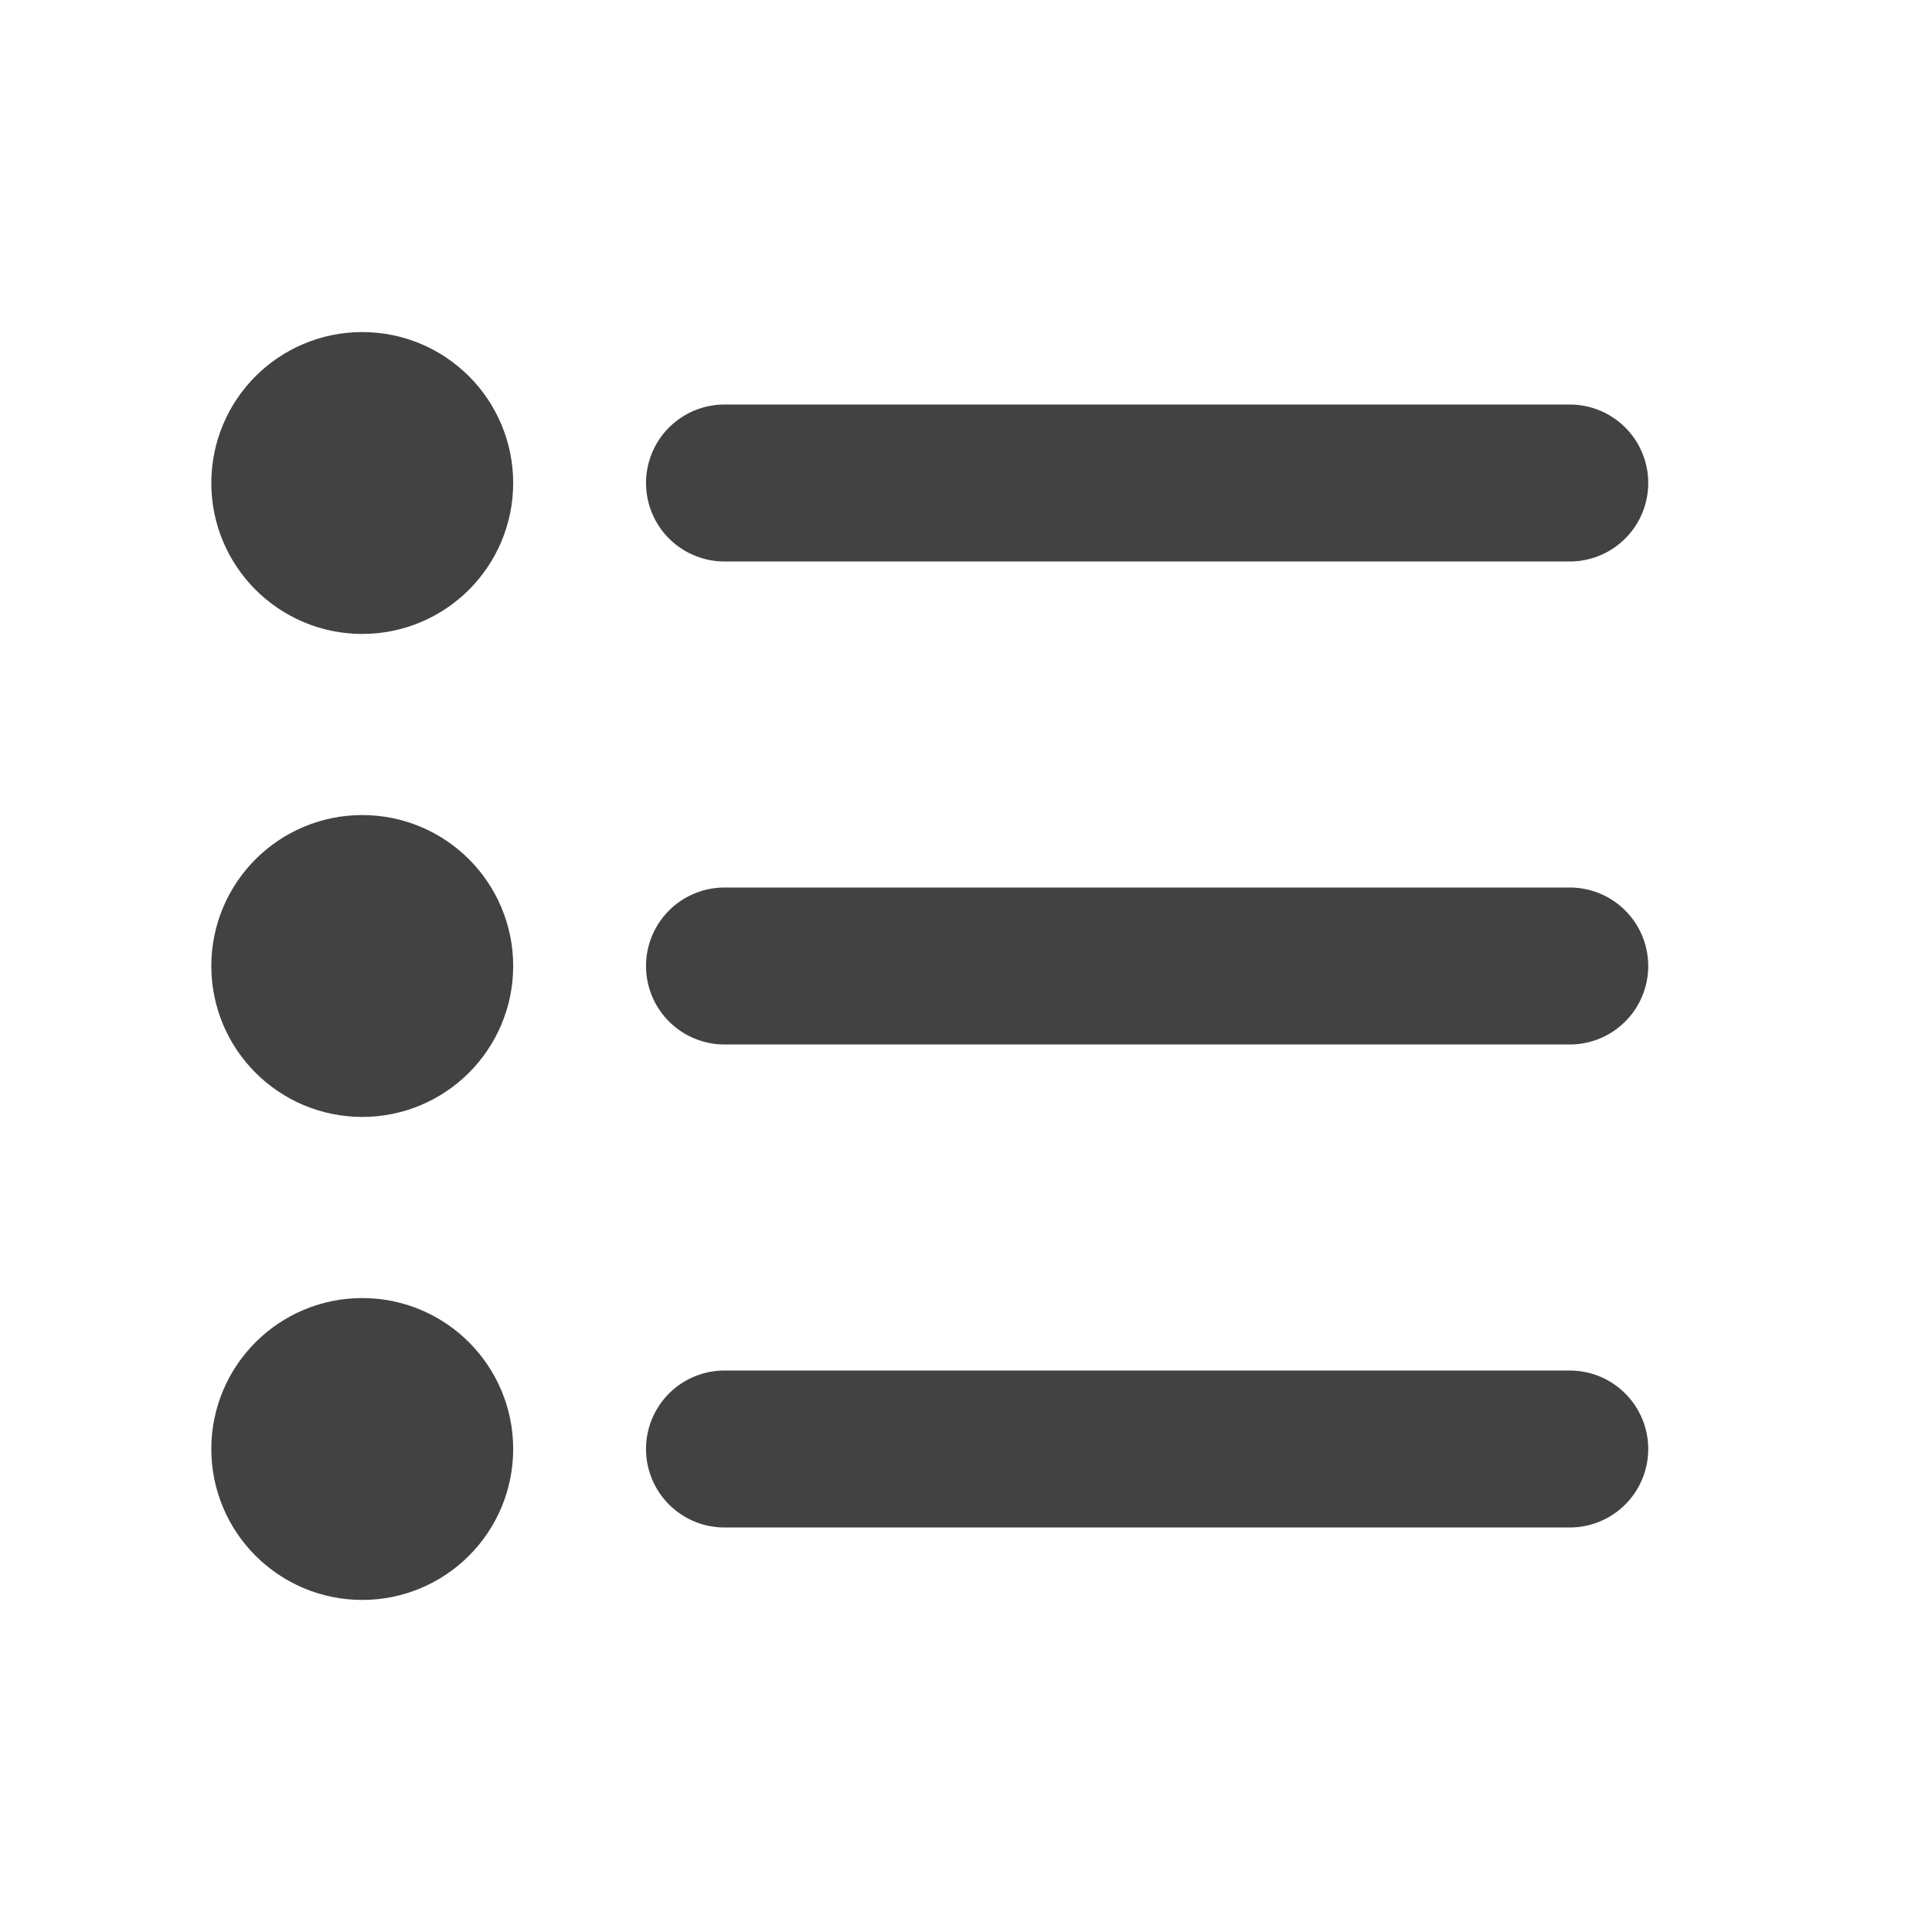
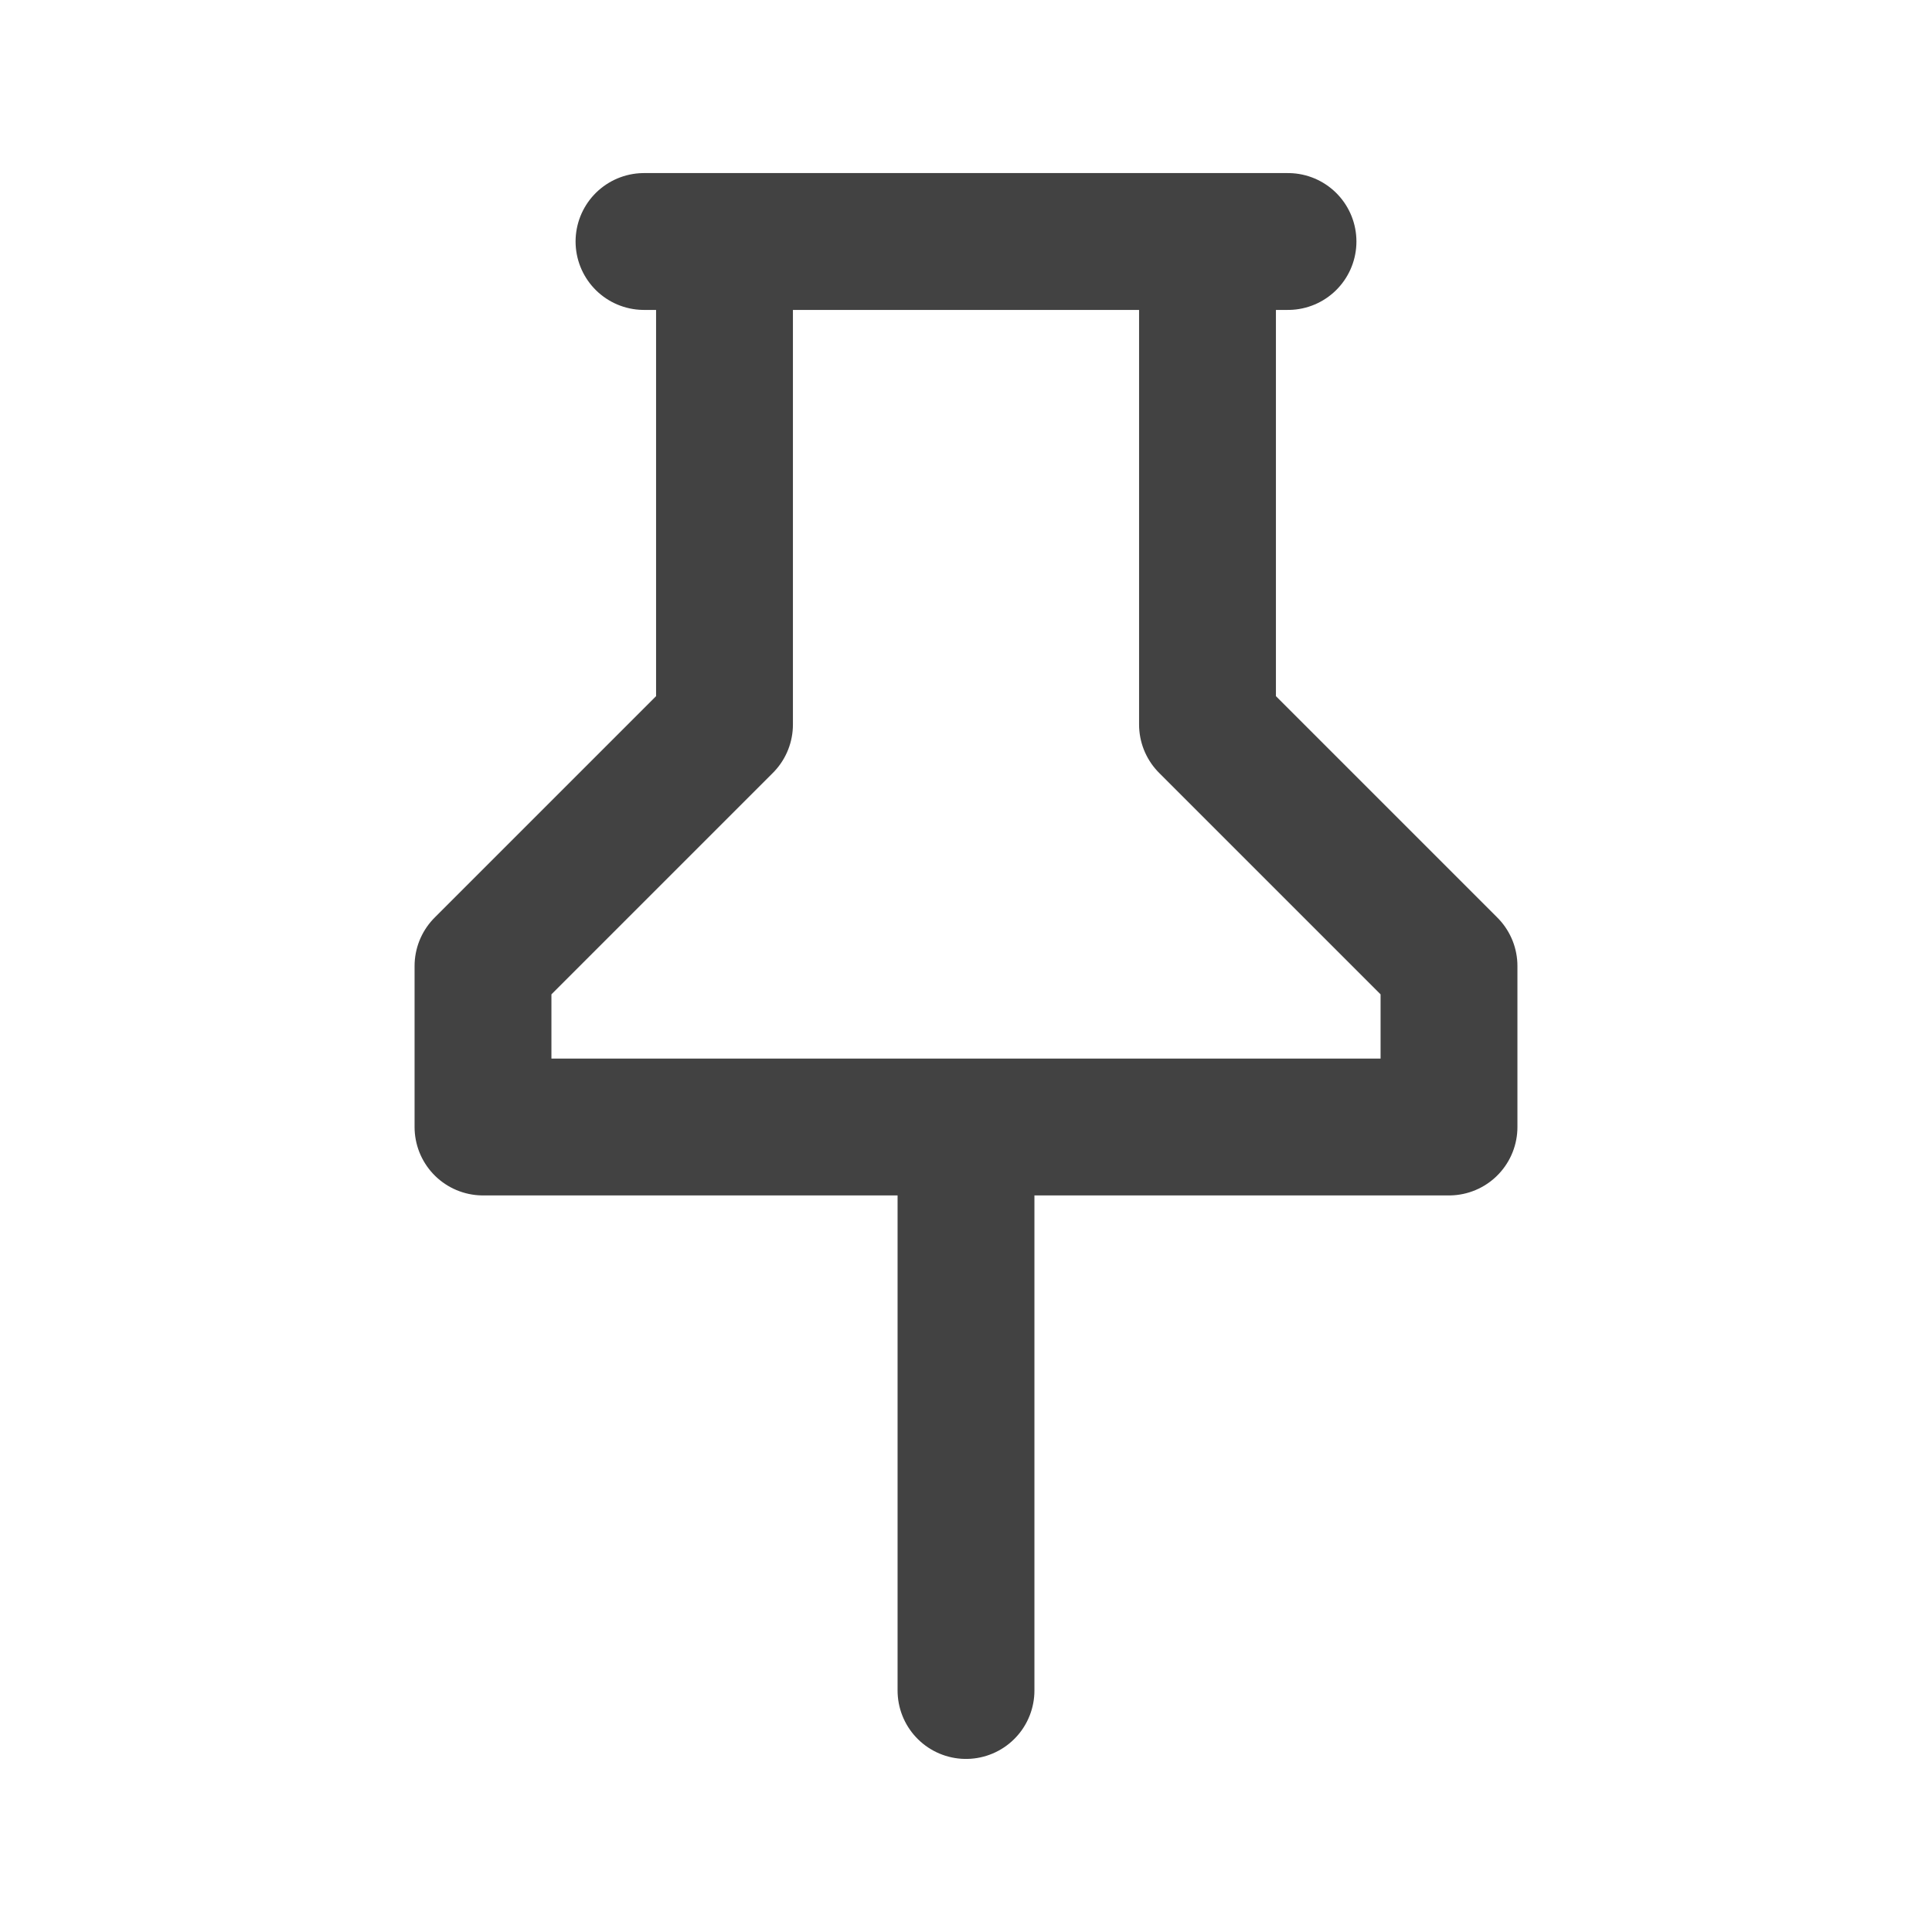
- <svg xmlns="http://www.w3.org/2000/svg" width="16" height="16" viewBox="0 0 16 16" fill="none" stroke="#424242" stroke-width="1.3" stroke-linecap="round" stroke-linejoin="round">
-   <path d="M6 4h7M6 8h7M6 12h7" />
-   <circle cx="3" cy="4" r="0.6" fill="#424242" />
-   <circle cx="3" cy="8" r="0.6" fill="#424242" />
-   <circle cx="3" cy="12" r="0.6" fill="#424242" />
+ <svg xmlns="http://www.w3.org/2000/svg" width="16" height="16" viewBox="0 0 24 24" fill="none" stroke="#424242" stroke-width="1.7" stroke-linecap="round" stroke-linejoin="round">
+   <path d="M8 3h8M9 3v6l-3 3v2h12v-2l-3-3V3M12 14v7" />
</svg>
